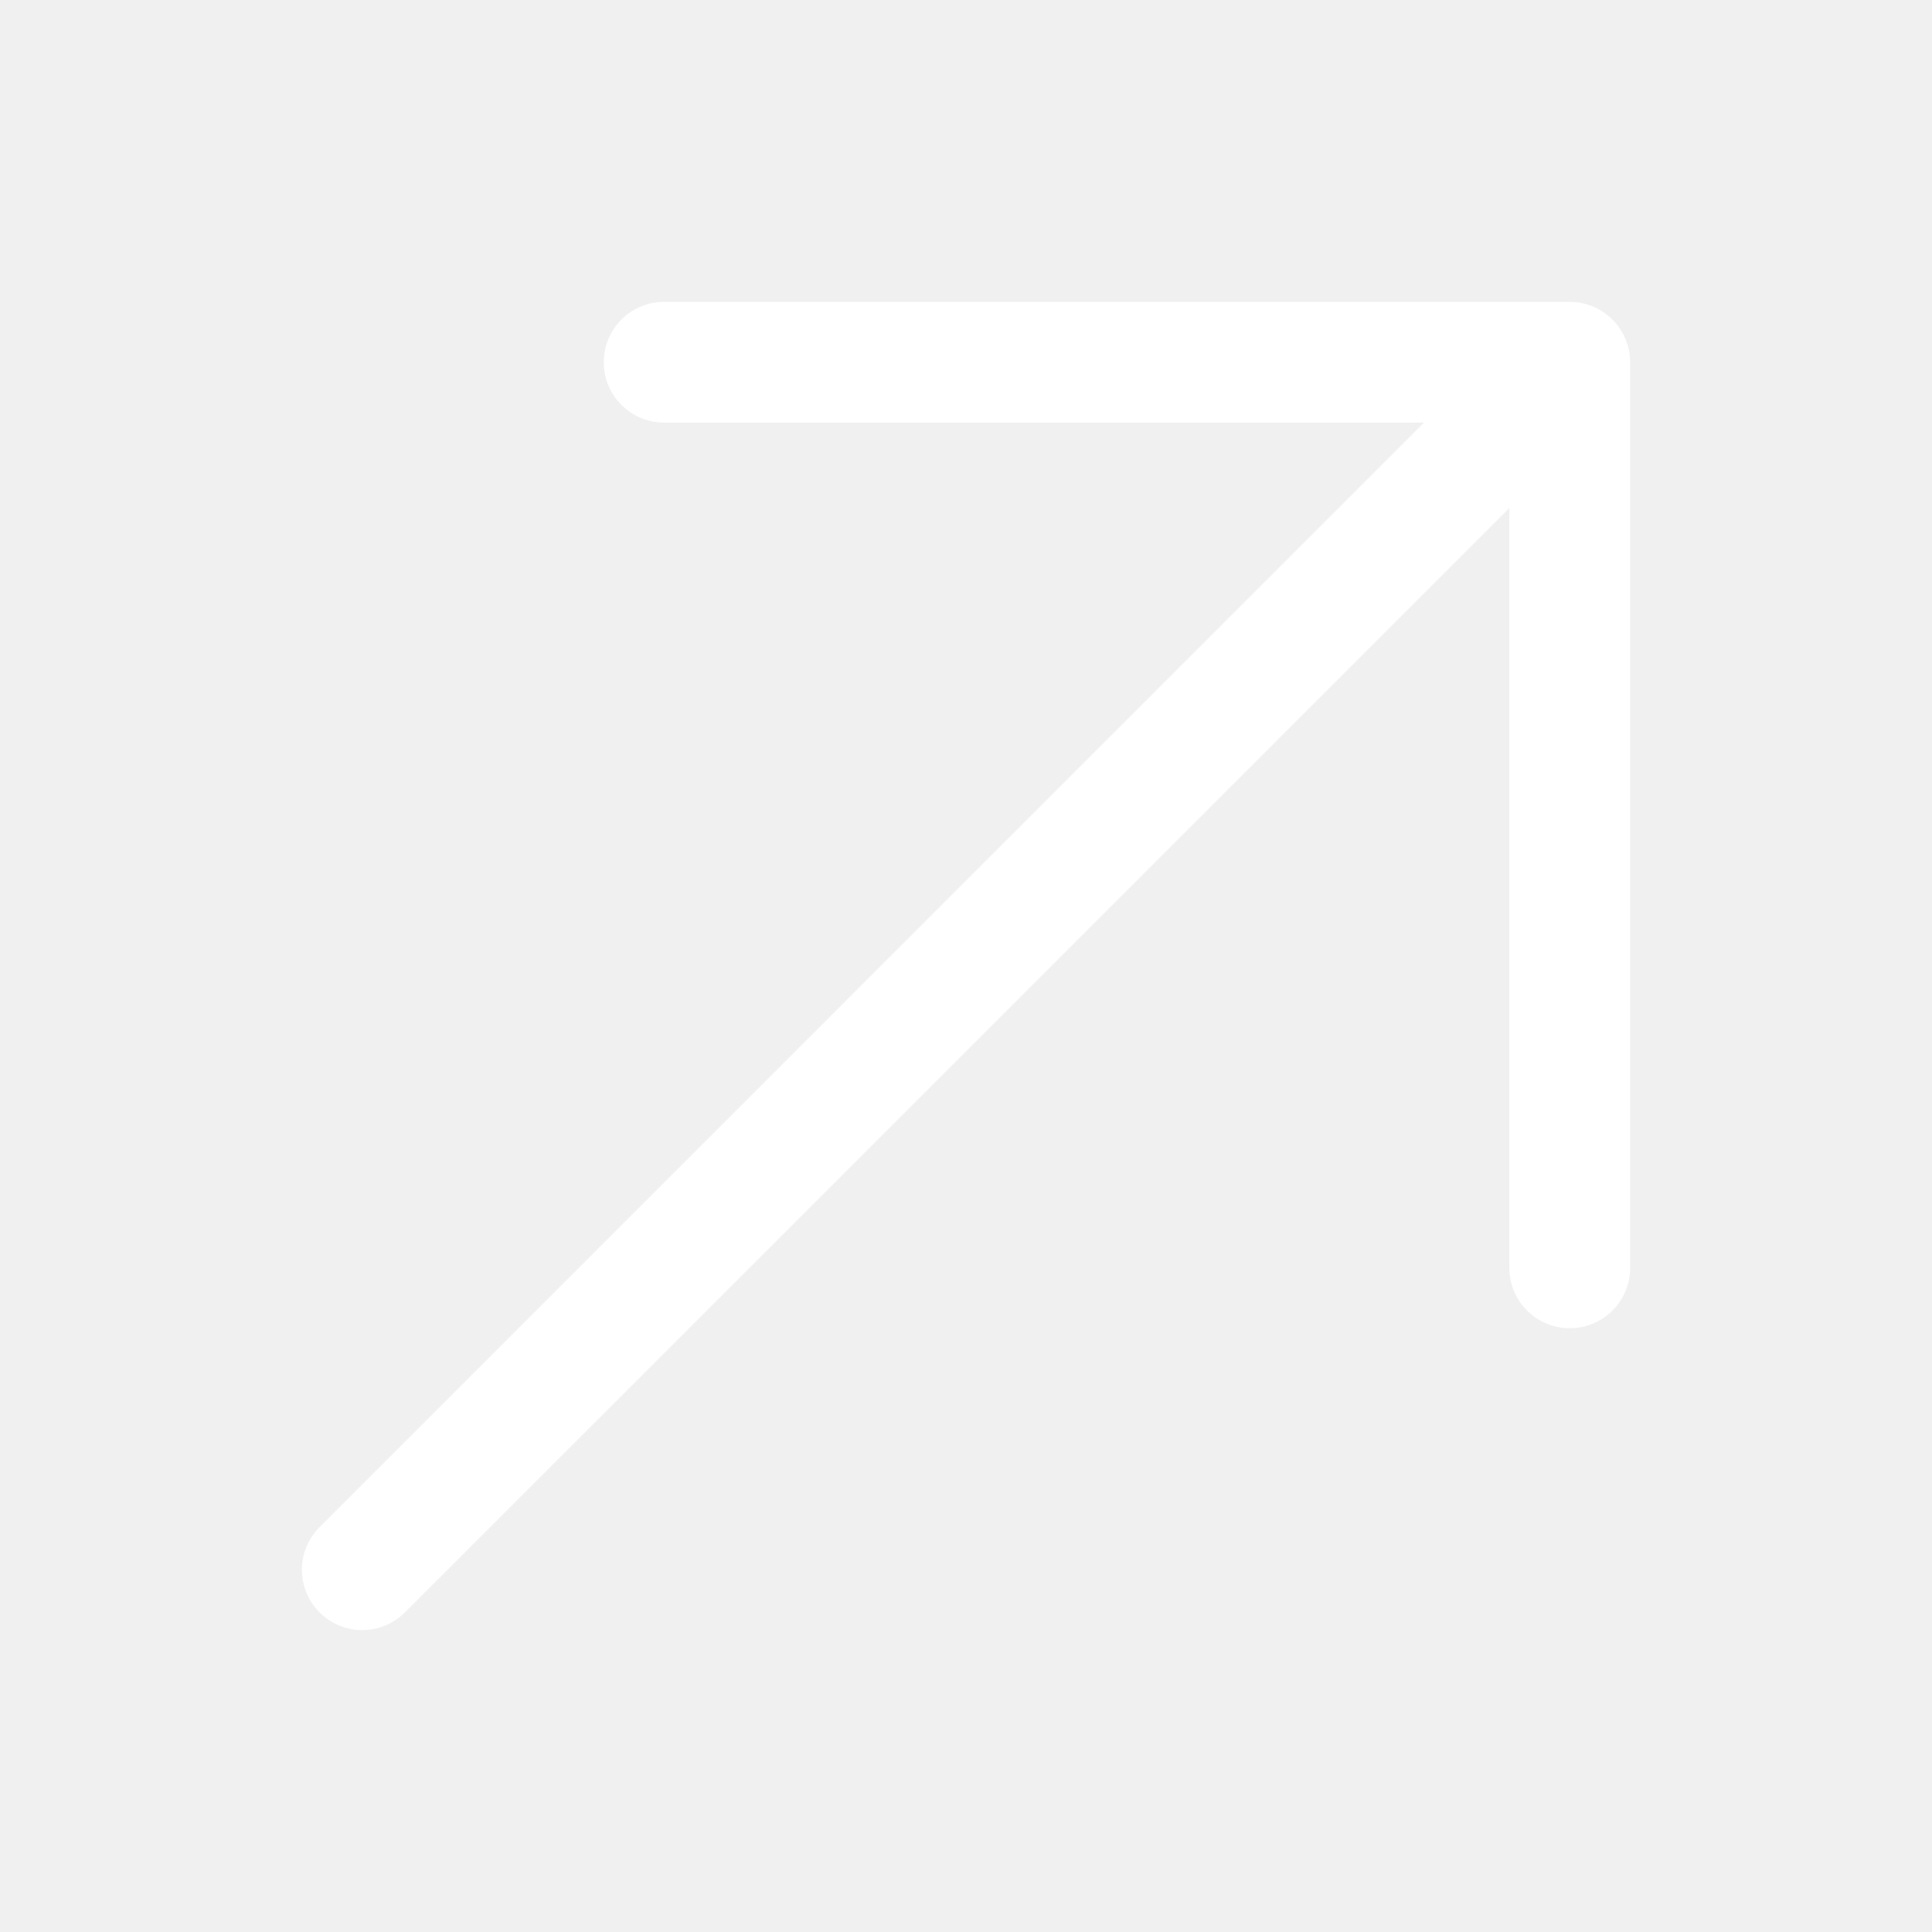
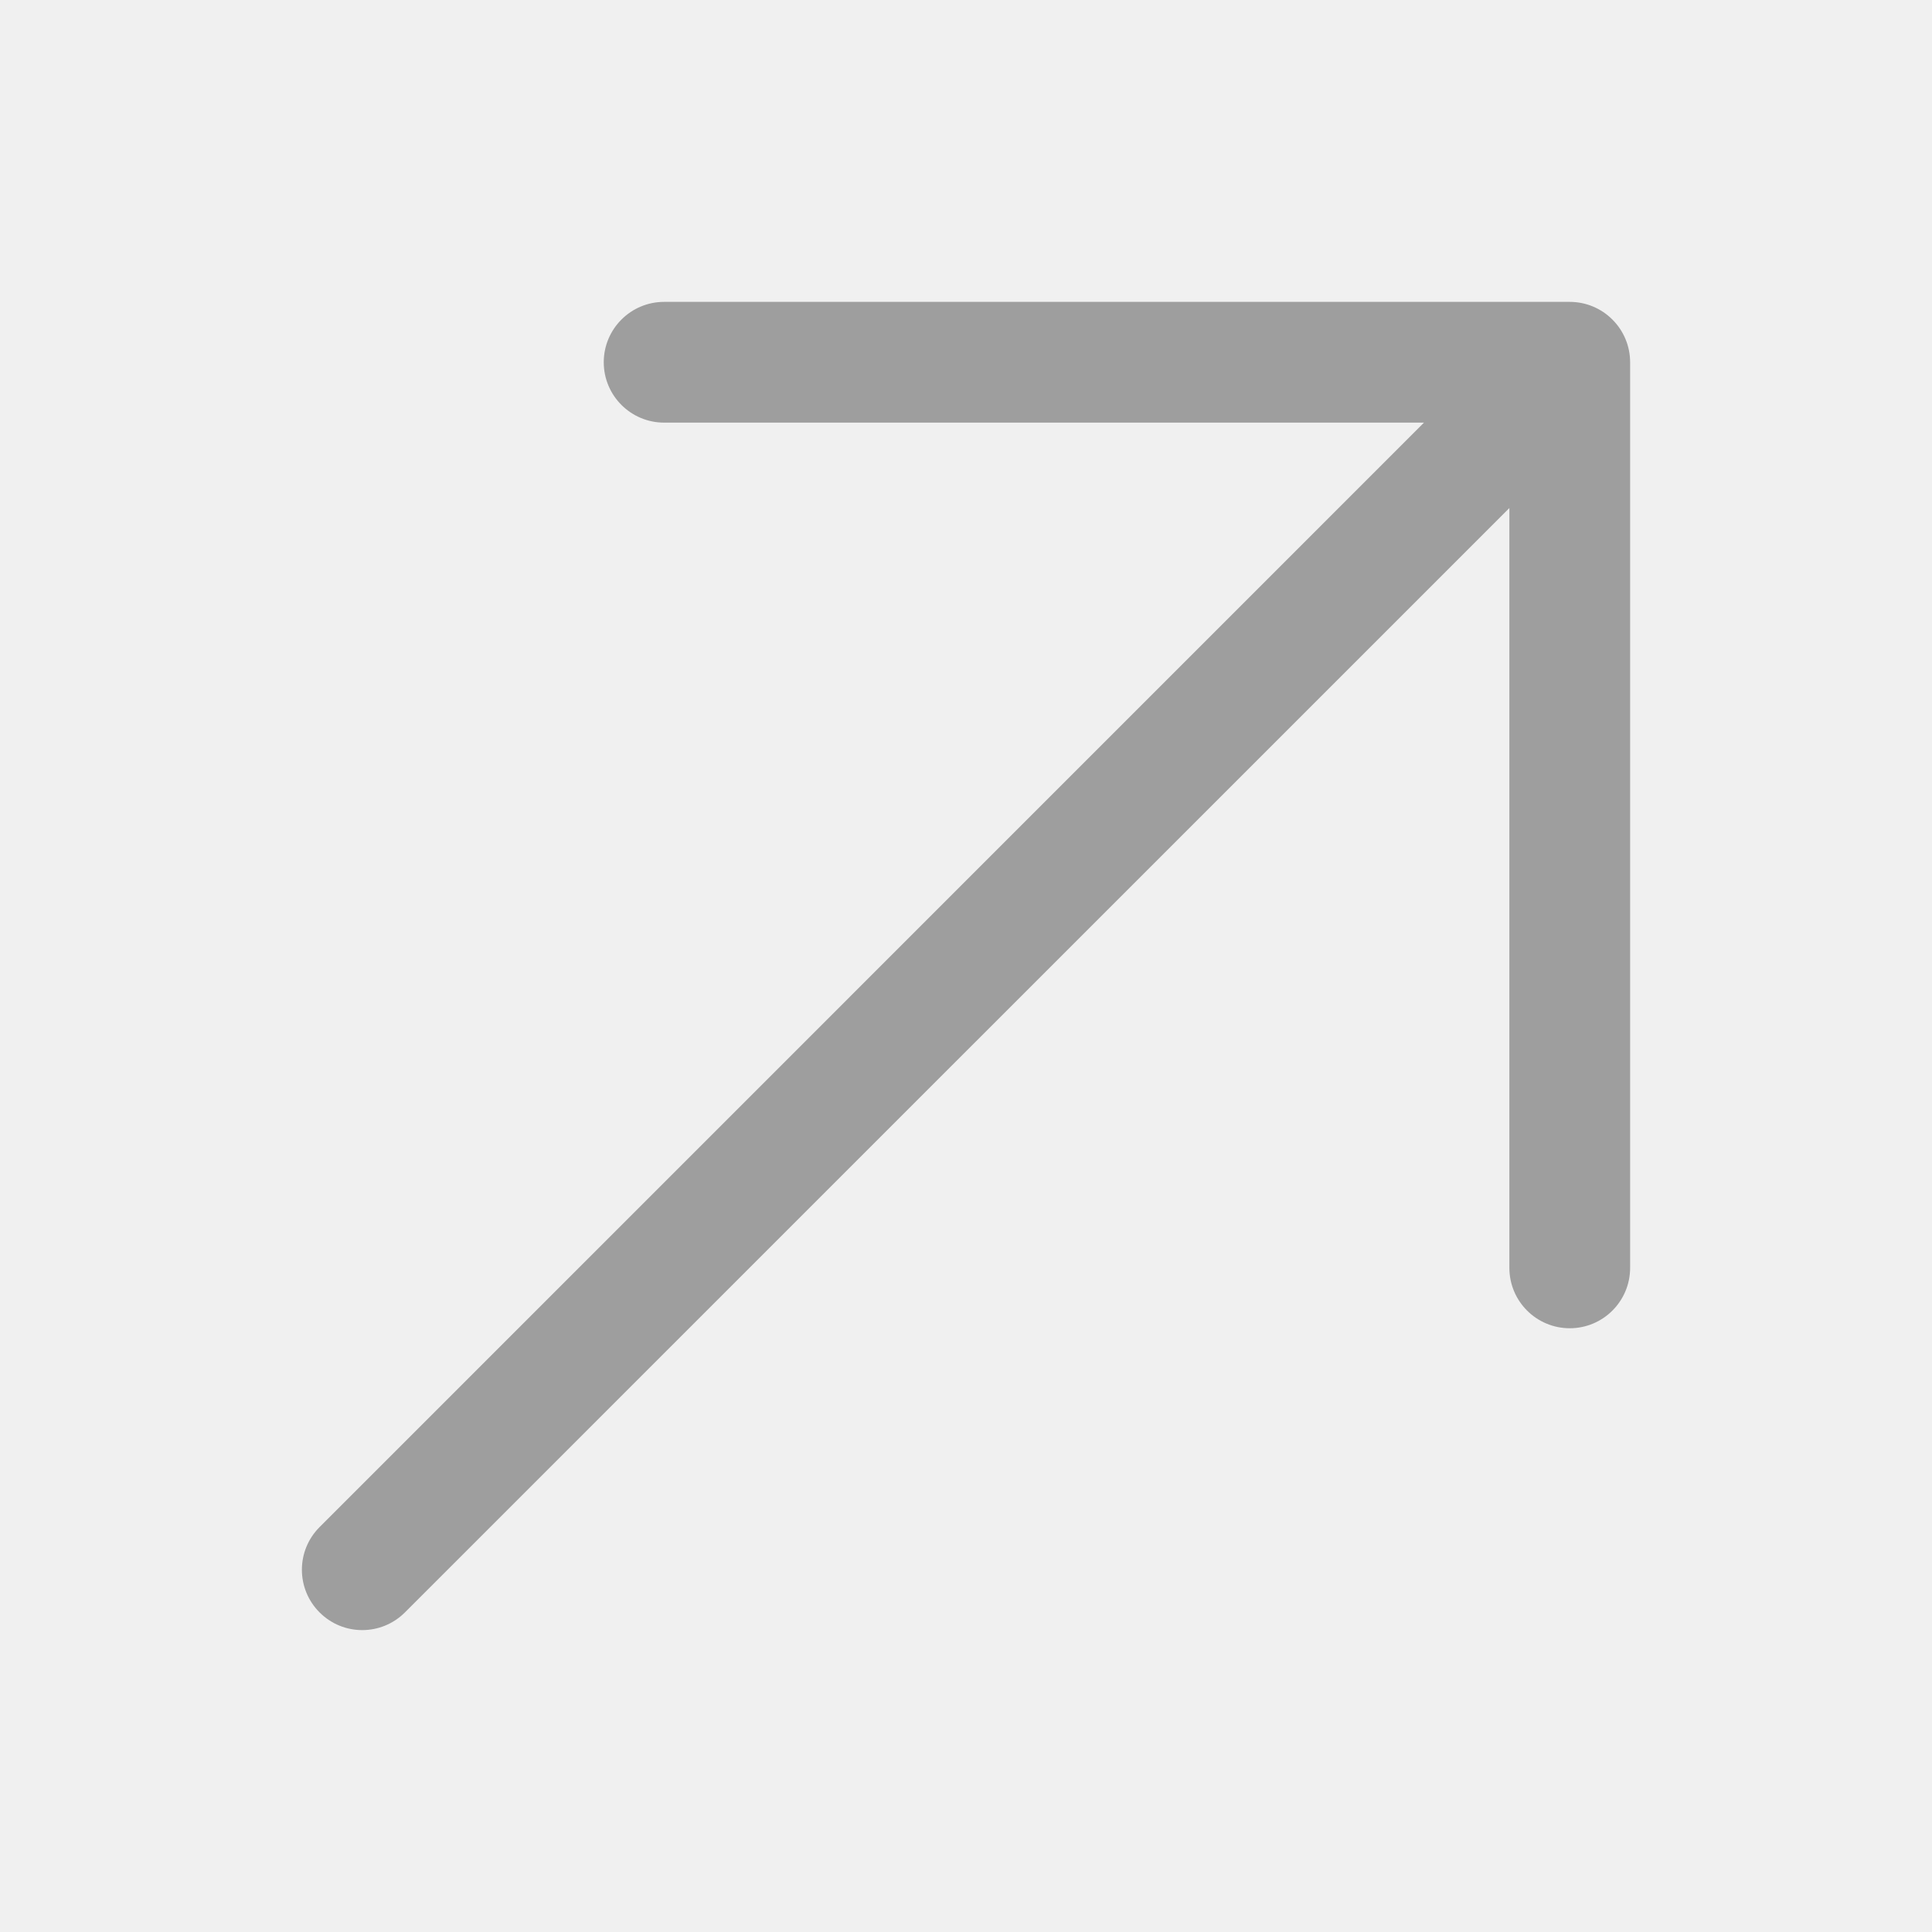
<svg xmlns="http://www.w3.org/2000/svg" width="24" height="24" viewBox="0 0 24 24" fill="none">
  <g id="Icon">
-     <path id="Vector 431 (Stroke)" fill-rule="evenodd" clip-rule="evenodd" d="M8.25 3.75L19.5 3.75C19.699 3.75 19.89 3.829 20.03 3.97C20.171 4.11 20.25 4.301 20.25 4.5V15.75C20.25 16.164 19.914 16.5 19.5 16.5C19.086 16.5 18.75 16.164 18.75 15.75V6.311L5.03 20.03C4.737 20.323 4.263 20.323 3.97 20.03C3.677 19.737 3.677 19.263 3.97 18.97L17.689 5.25L8.25 5.25C7.836 5.25 7.5 4.914 7.5 4.5C7.5 4.086 7.836 3.75 8.25 3.75Z" fill="white" />
+     <path id="Vector 431 (Stroke)" fill-rule="evenodd" clip-rule="evenodd" d="M8.25 3.75L19.5 3.75C19.699 3.75 19.89 3.829 20.03 3.97C20.171 4.11 20.25 4.301 20.25 4.5V15.75C20.25 16.164 19.914 16.5 19.5 16.5C19.086 16.5 18.75 16.164 18.75 15.75V6.311L5.03 20.03C4.737 20.323 4.263 20.323 3.97 20.03C3.677 19.737 3.677 19.263 3.97 18.97L17.689 5.25L8.25 5.25C7.836 5.25 7.5 4.914 7.5 4.5C7.5 4.086 7.836 3.75 8.25 3.75Z" fill="#9e9e9e" />
  </g>
</svg>
